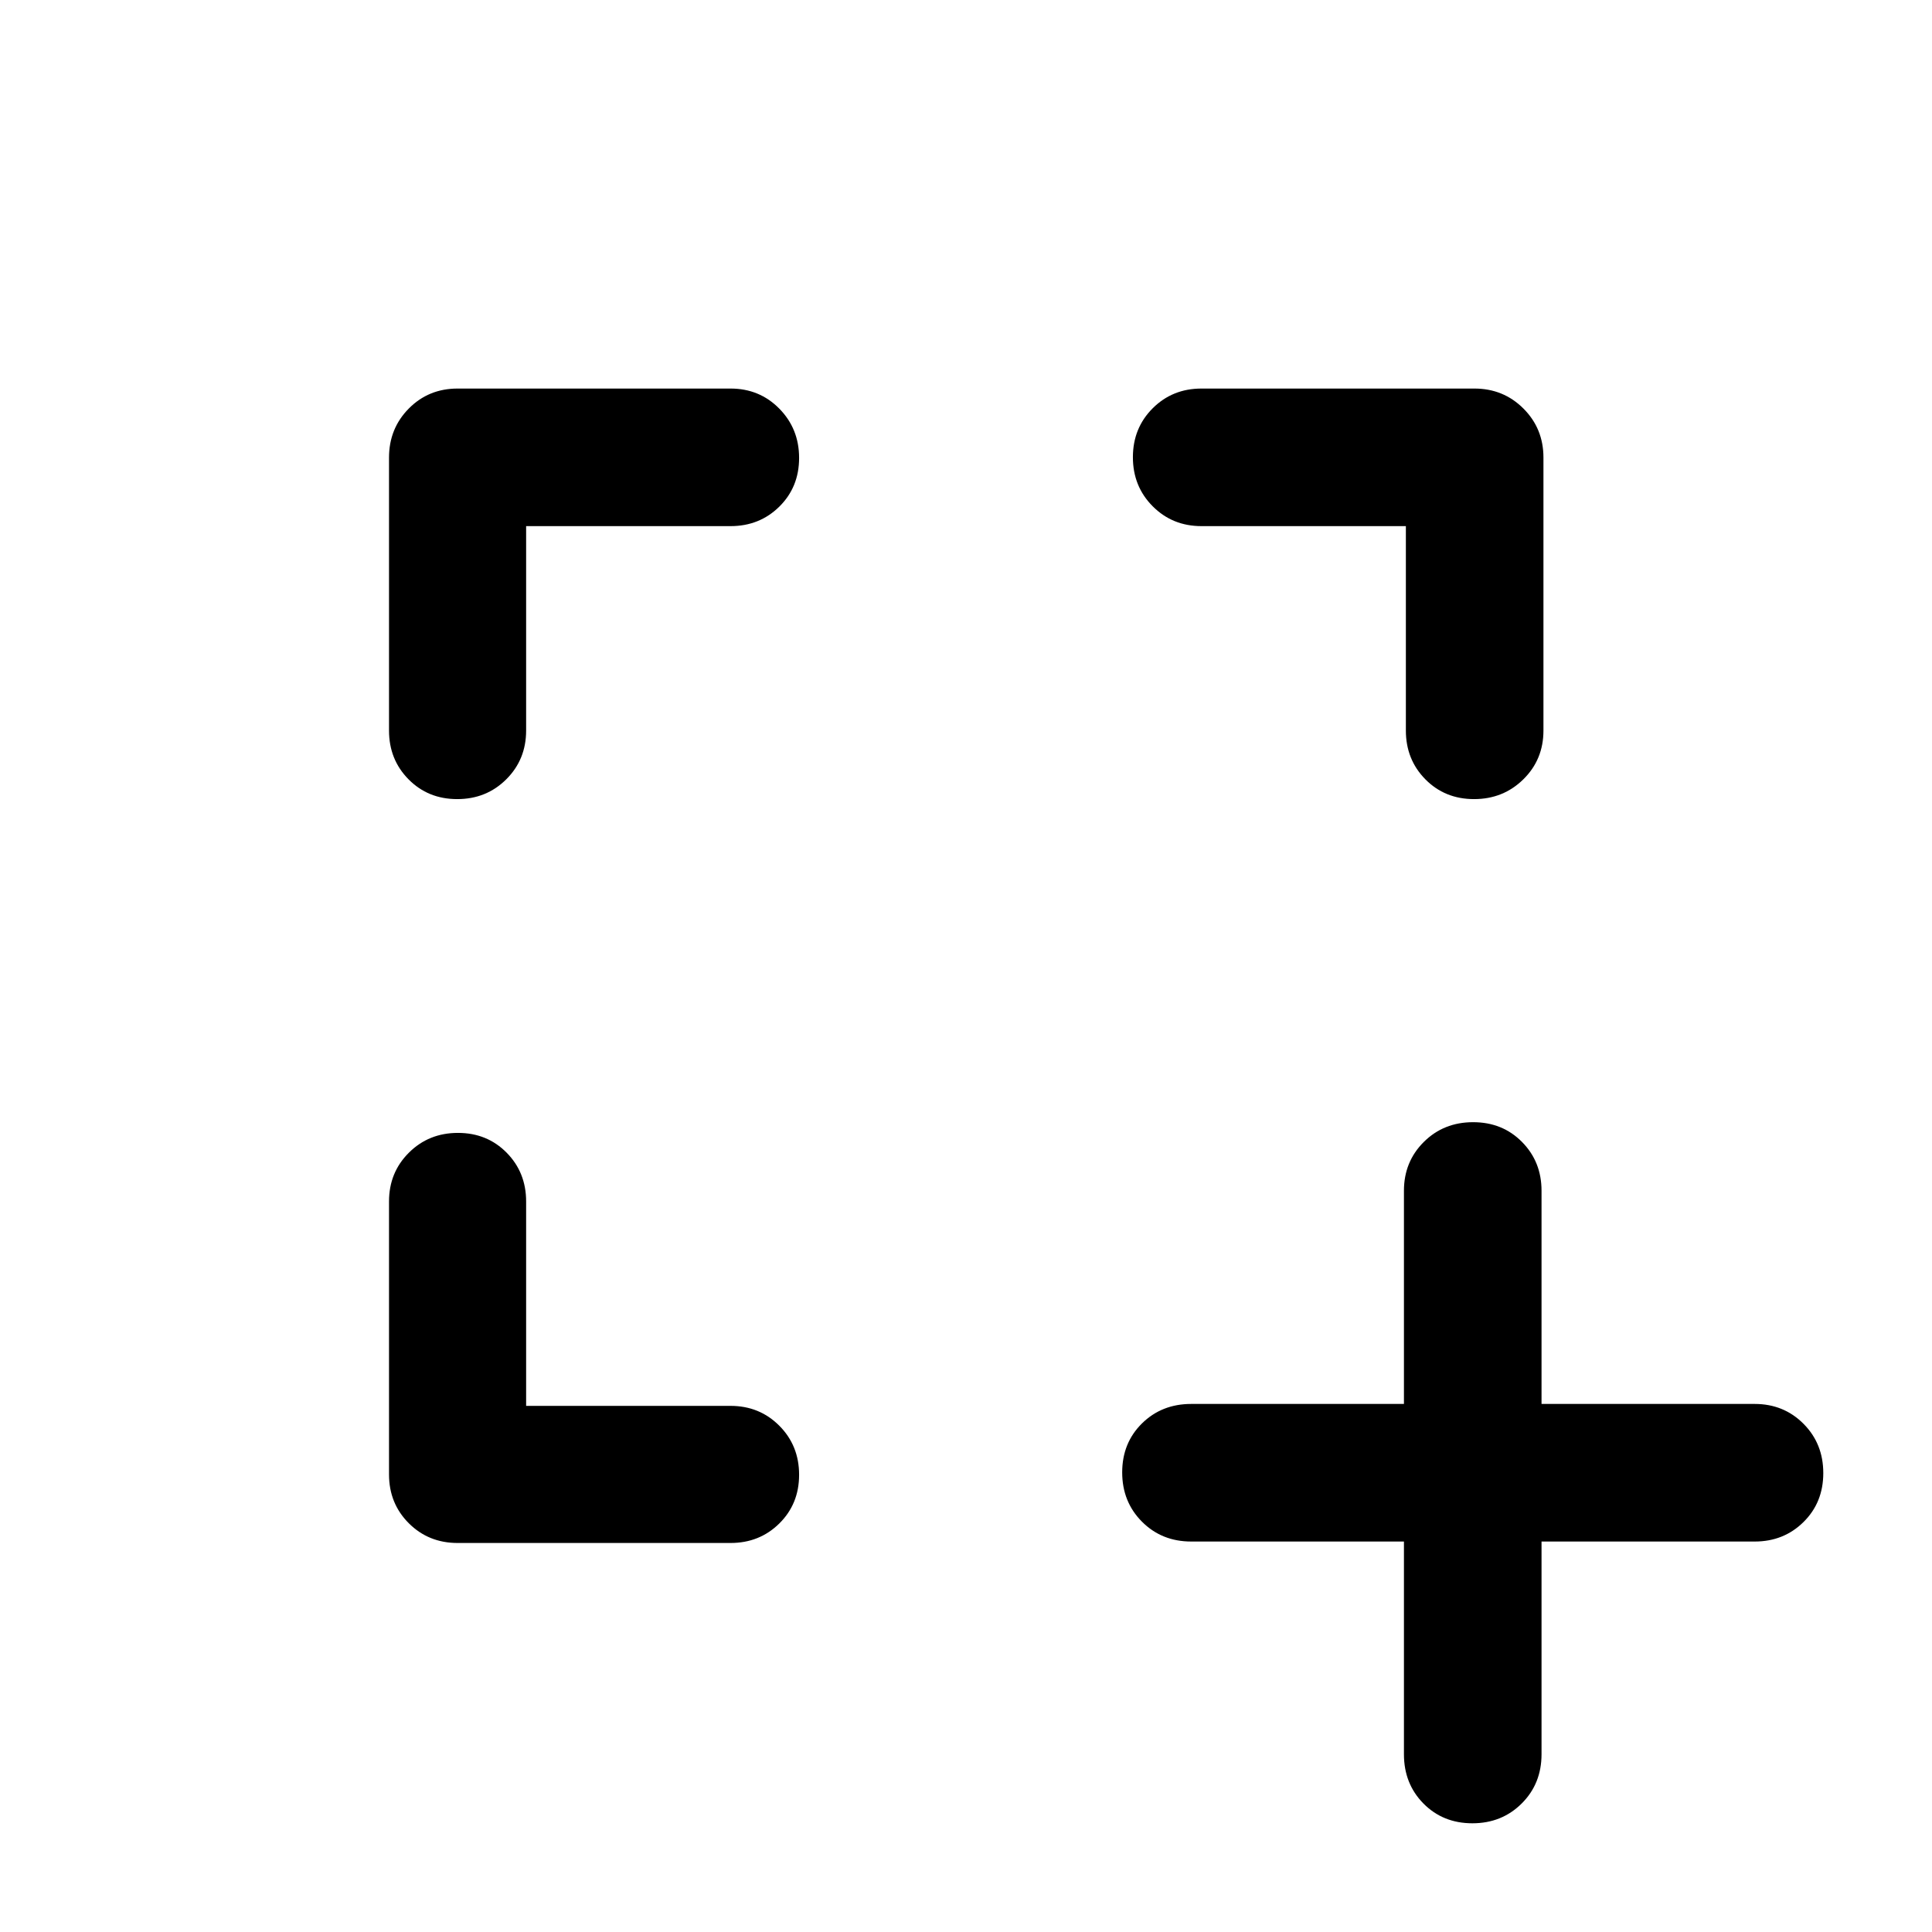
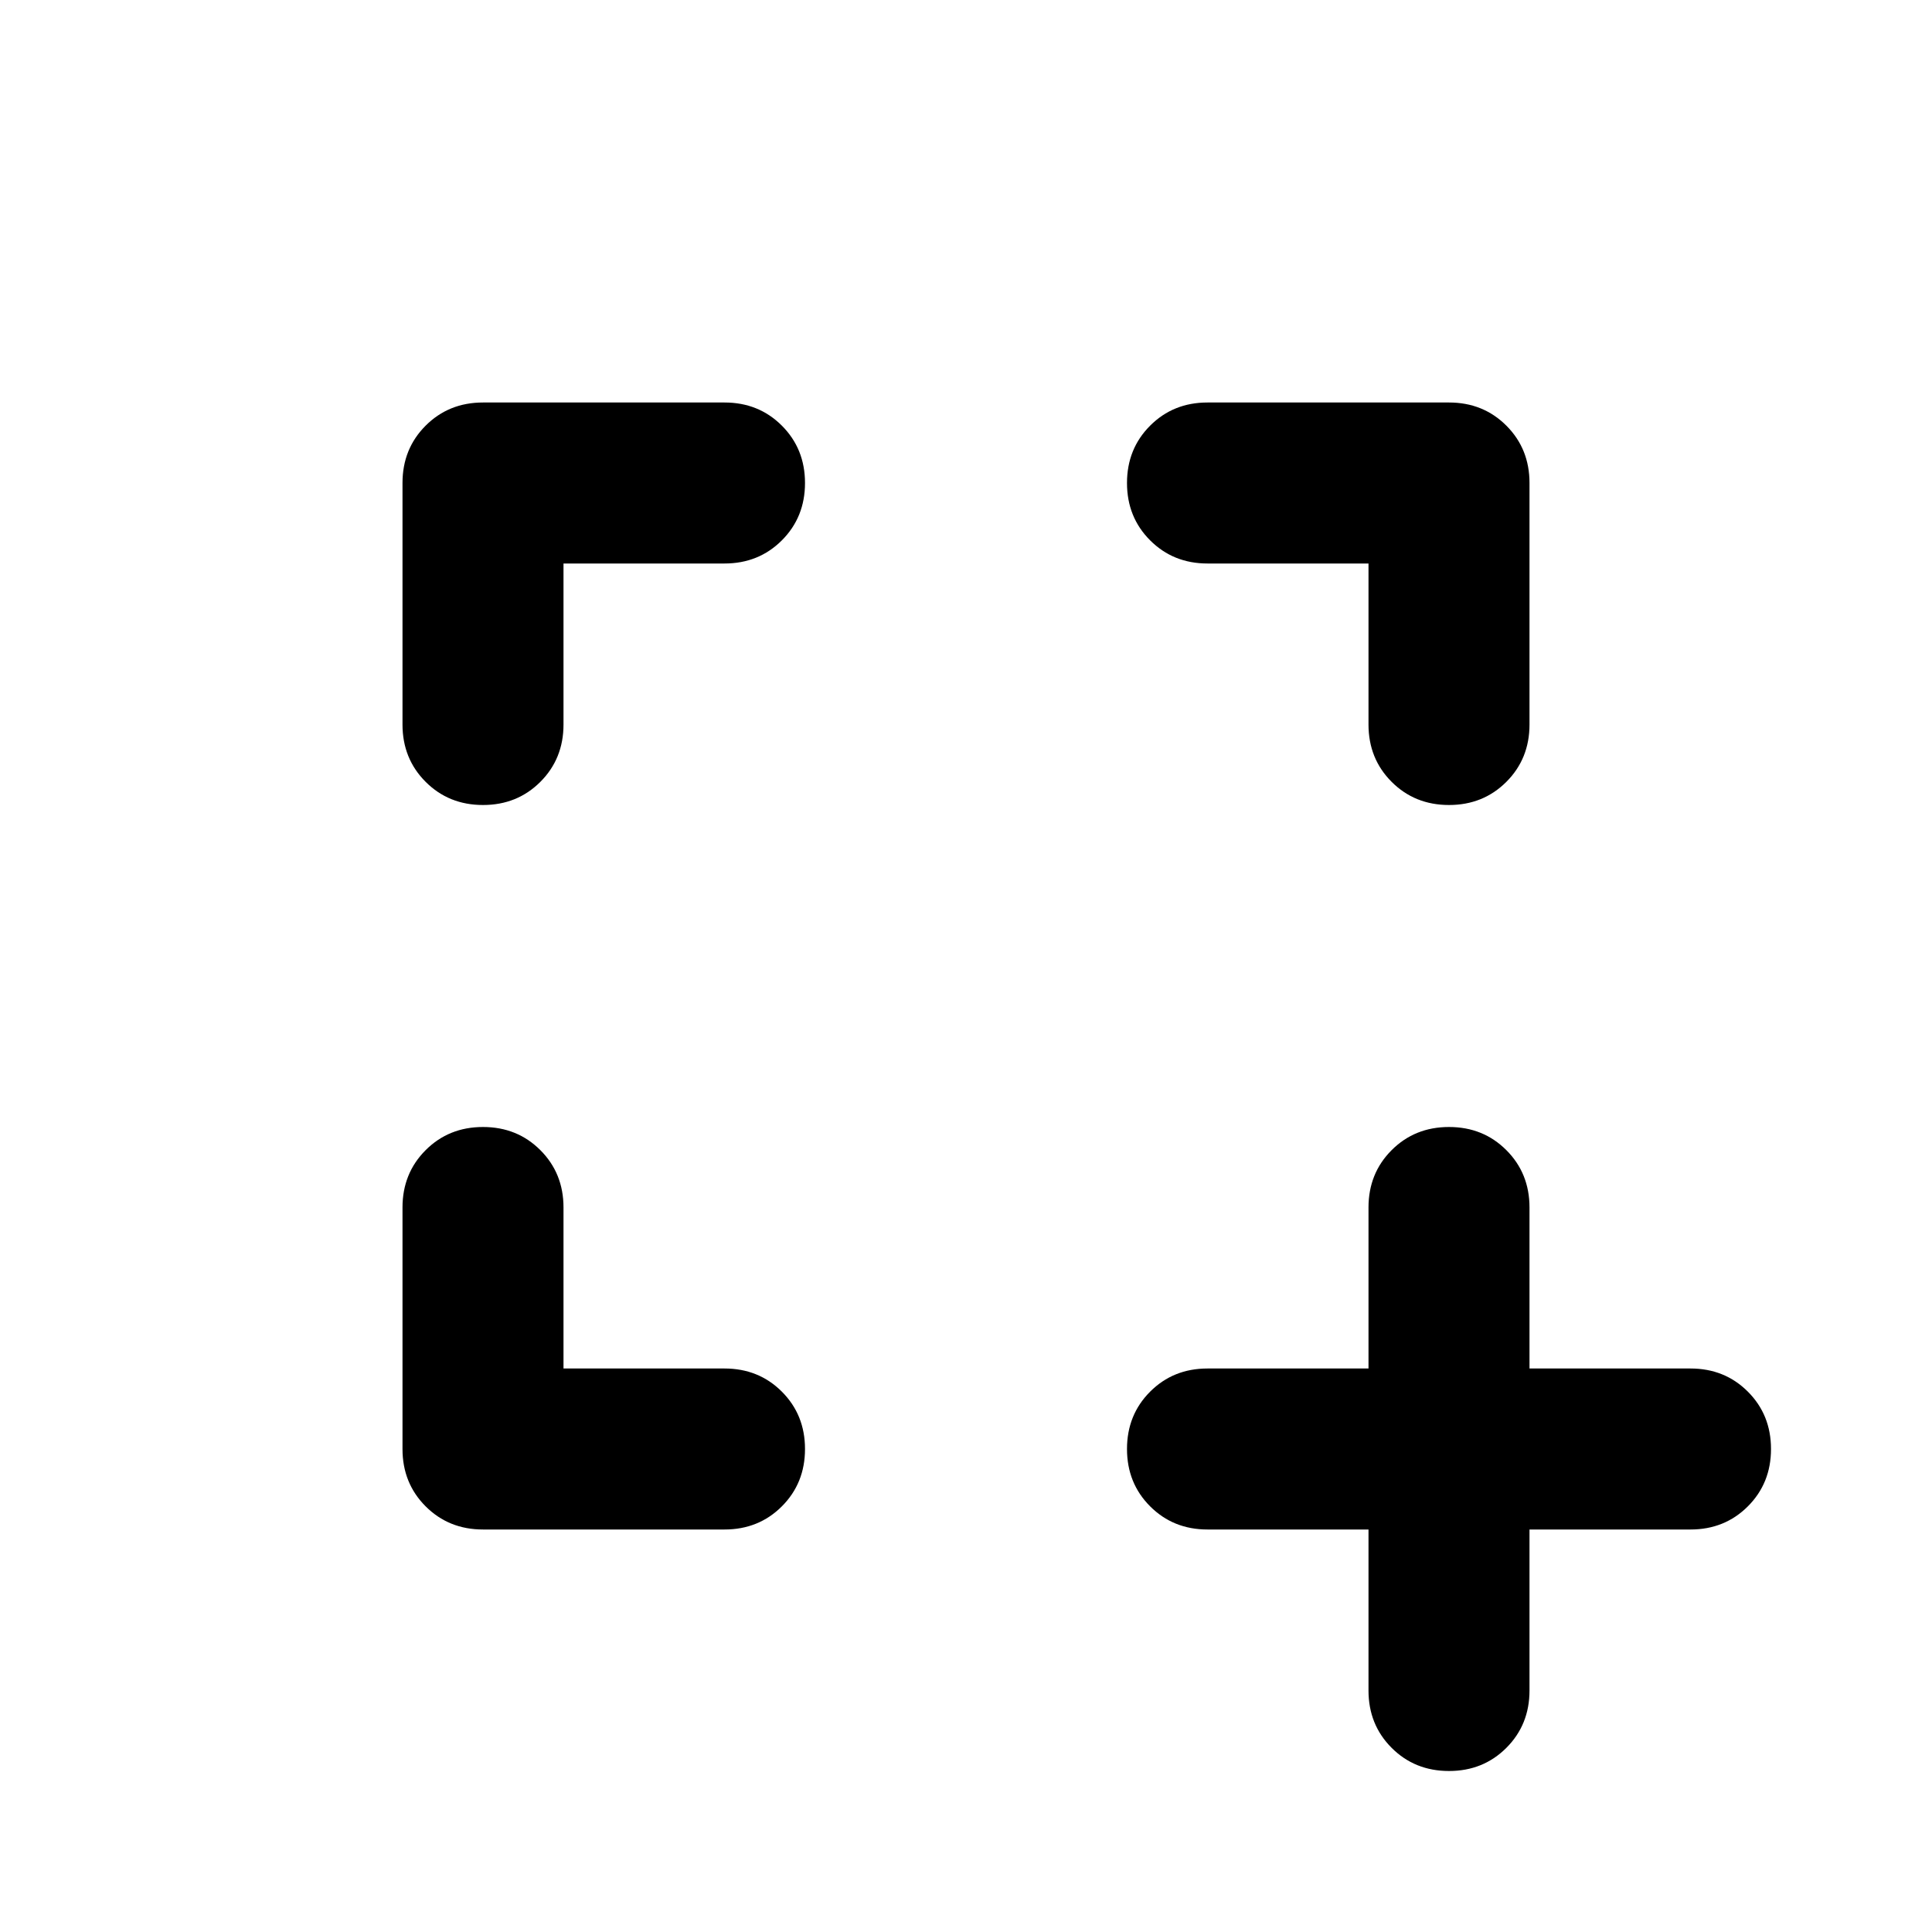
- <svg xmlns="http://www.w3.org/2000/svg" fill="currentColor" width="48" height="48" viewBox="0 -960 960 960">
-   <path d="M261.43-261.43H363q14.42 0 24.24 9.87 9.83 9.87 9.83 24.37 0 14.49-9.83 24.19-9.82 9.7-24.24 9.7H227.37q-14.42 0-24.25-9.82-9.82-9.83-9.82-24.25V-363q0-14.42 9.88-24.24 9.87-9.83 24.36-9.83 14.5 0 24.2 9.83 9.69 9.82 9.69 24.24v101.57Zm0-437.14V-597q0 14.42-9.87 24.24-9.87 9.83-24.37 9.83-14.49 0-24.19-9.83-9.7-9.82-9.7-24.24v-135.63q0-14.42 9.82-24.36 9.83-9.94 24.25-9.94H363q14.42 0 24.24 9.99 9.83 9.99 9.83 24.48 0 14.5-9.83 24.2-9.82 9.69-24.24 9.69H261.43Zm437.14 0H597q-14.42 0-24.24-9.87-9.83-9.87-9.83-24.37 0-14.49 9.83-24.31 9.82-9.81 24.24-9.81h135.63q14.42 0 24.36 9.94t9.94 24.36V-597q0 14.42-9.99 24.24-9.99 9.83-24.48 9.83-14.5 0-24.2-9.83-9.69-9.82-9.69-24.24v-101.57Zm-.96 504.55h-105.7q-14.66 0-24.48-9.87t-9.82-24.49q0-14.62 9.82-24.32 9.82-9.69 24.48-9.69h105.7v-105.94q0-14.42 9.87-24.24 9.87-9.82 24.49-9.82t24.31 9.82q9.7 9.82 9.7 24.24v105.94h105.93q14.43 0 24.25 9.87t9.82 24.49q0 14.62-9.82 24.31-9.82 9.7-24.25 9.7H765.98v105.69q0 14.67-9.87 24.49-9.87 9.82-24.49 9.82t-24.32-9.82q-9.69-9.82-9.69-24.49v-105.69Z" />
+ <svg xmlns="http://www.w3.org/2000/svg" fill="currentColor" height="24" viewBox="0 -960 960 960" width="24">
+   <path d="M280-280h80q17 0 28.5 11.5T400-240q0 17-11.5 28.5T360-200H240q-17 0-28.5-11.5T200-240v-120q0-17 11.5-28.5T240-400q17 0 28.5 11.5T280-360v80Zm0-400v80q0 17-11.5 28.5T240-560q-17 0-28.5-11.5T200-600v-120q0-17 11.5-28.5T240-760h120q17 0 28.5 11.5T400-720q0 17-11.5 28.5T360-680h-80Zm400 0h-80q-17 0-28.5-11.5T560-720q0-17 11.5-28.5T600-760h120q17 0 28.5 11.5T760-720v120q0 17-11.5 28.5T720-560q-17 0-28.5-11.5T680-600v-80Zm0 480h-80q-17 0-28.5-11.5T560-240q0-17 11.5-28.5T600-280h80v-80q0-17 11.5-28.5T720-400q17 0 28.5 11.5T760-360v80h80q17 0 28.5 11.5T880-240q0 17-11.5 28.5T840-200h-80v80q0 17-11.5 28.5T720-80q-17 0-28.5-11.5T680-120v-80Z" />
</svg>
